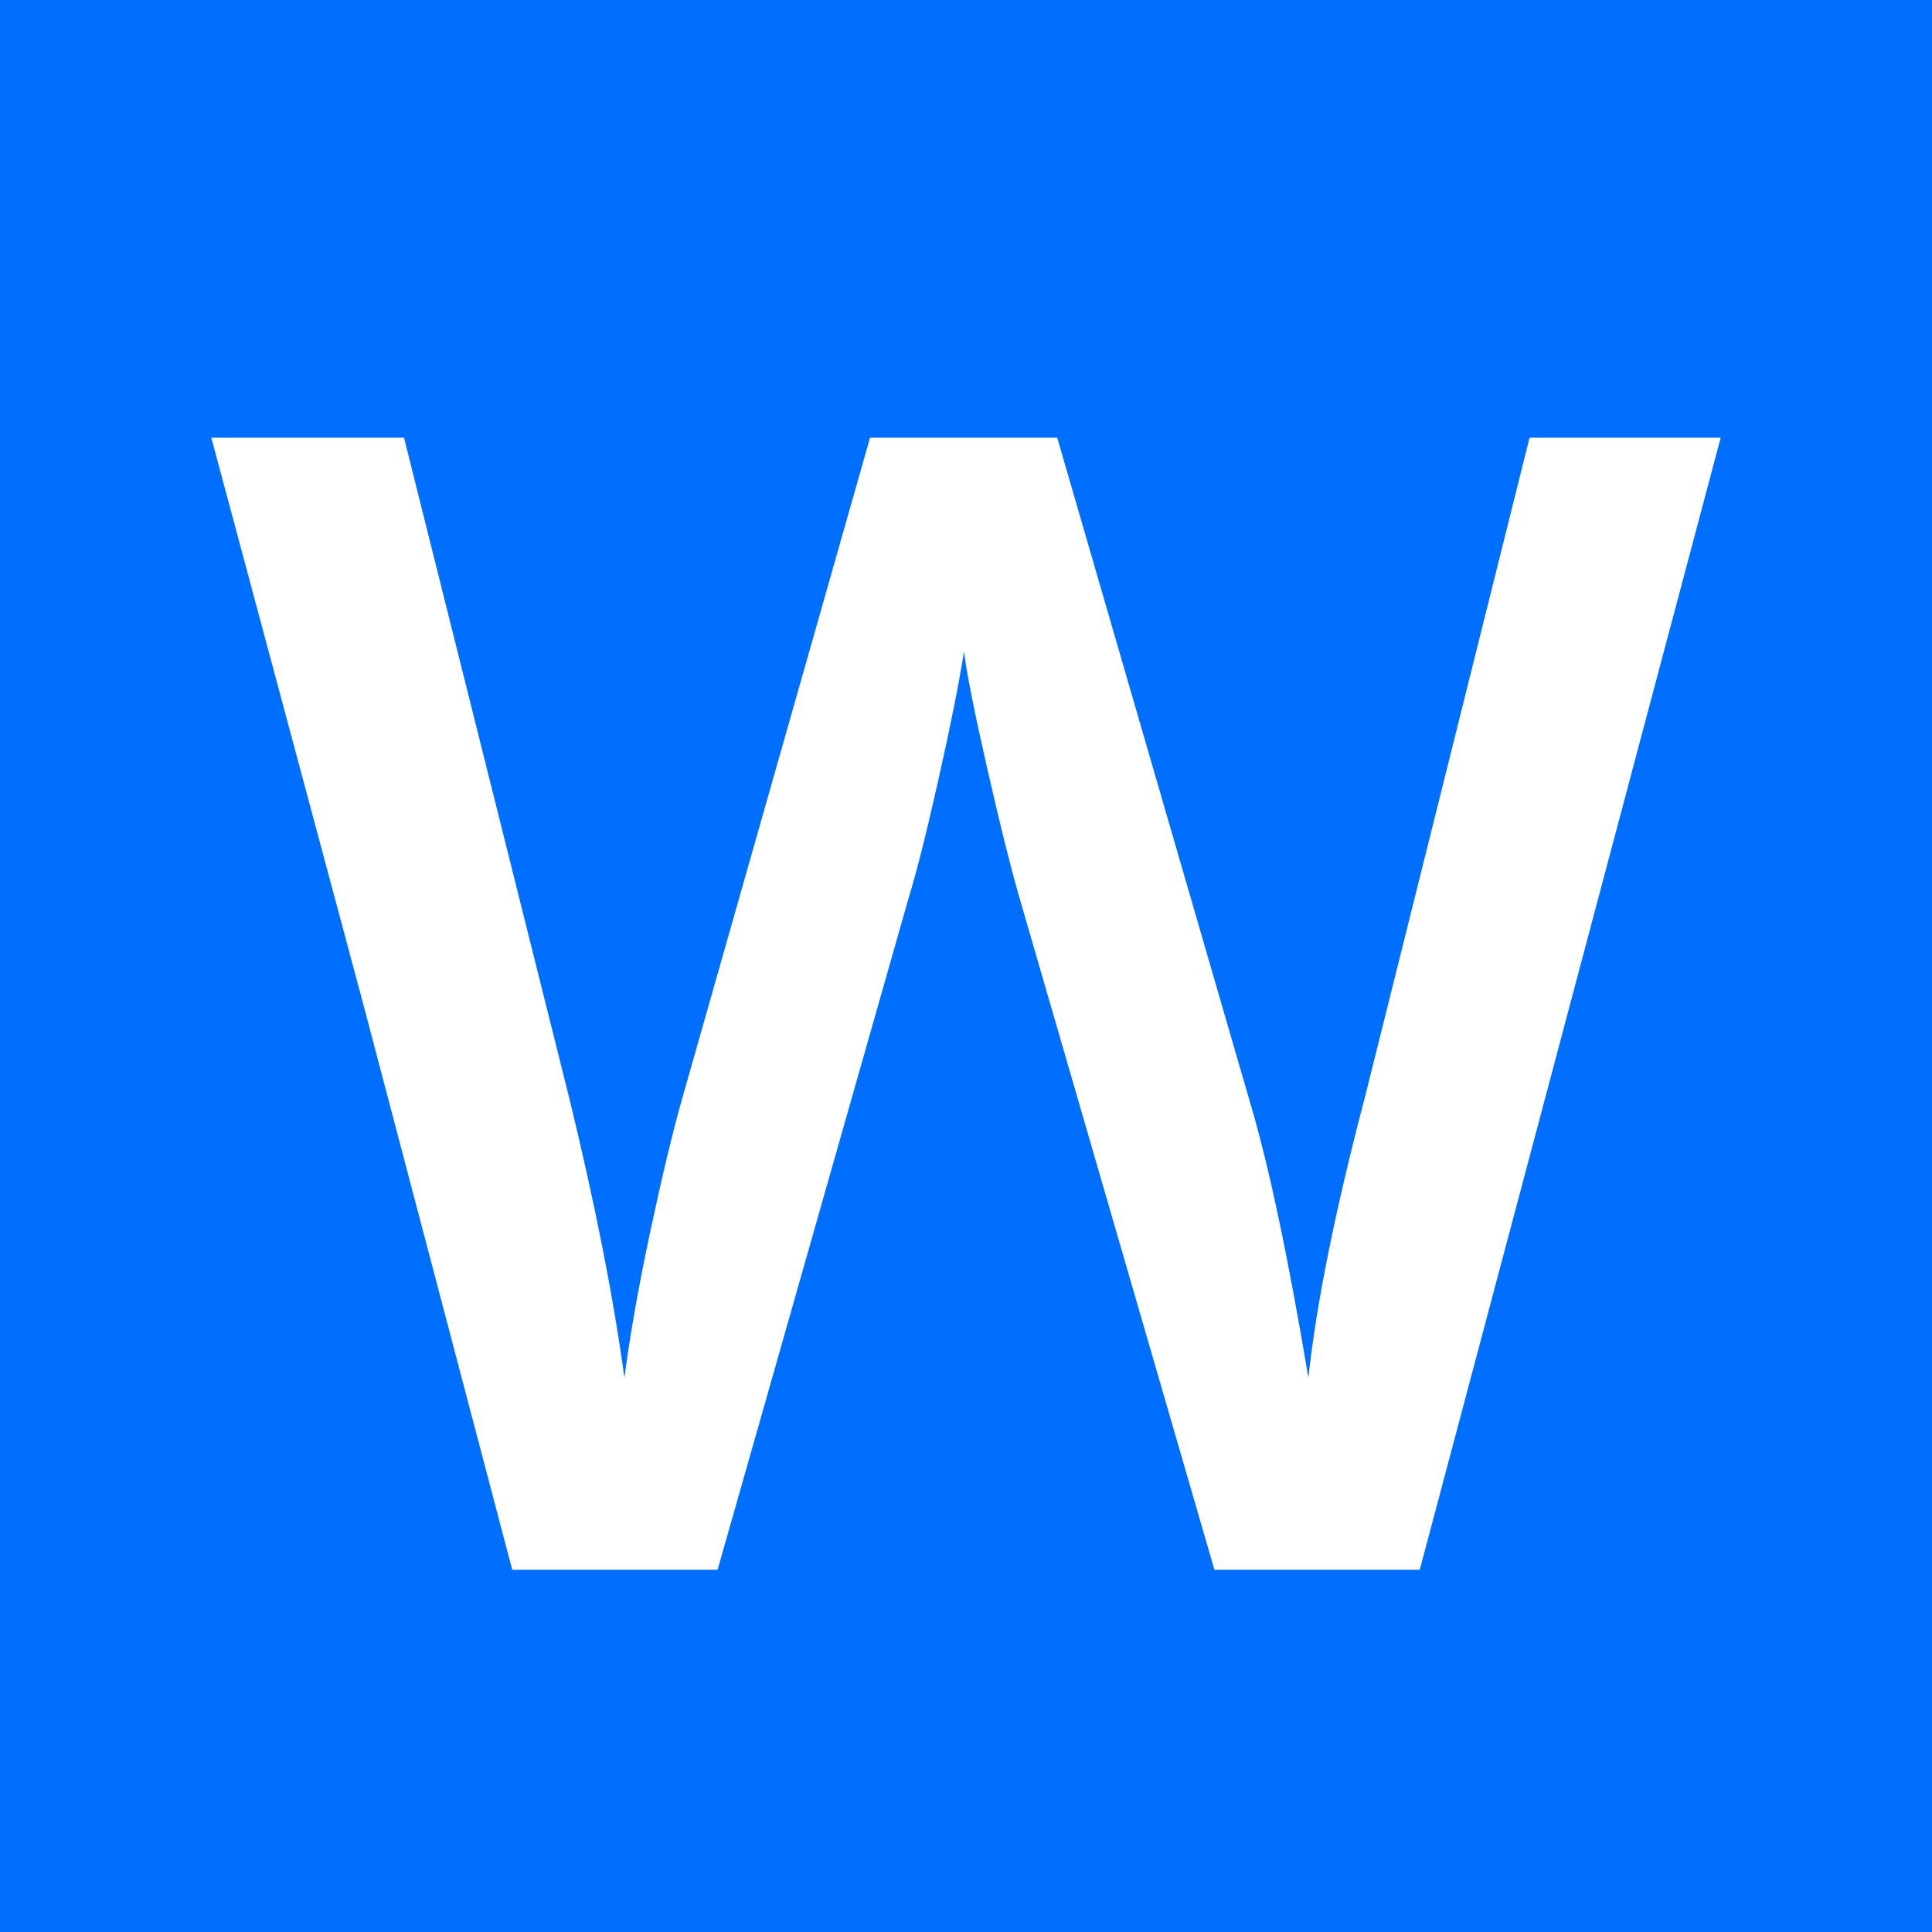
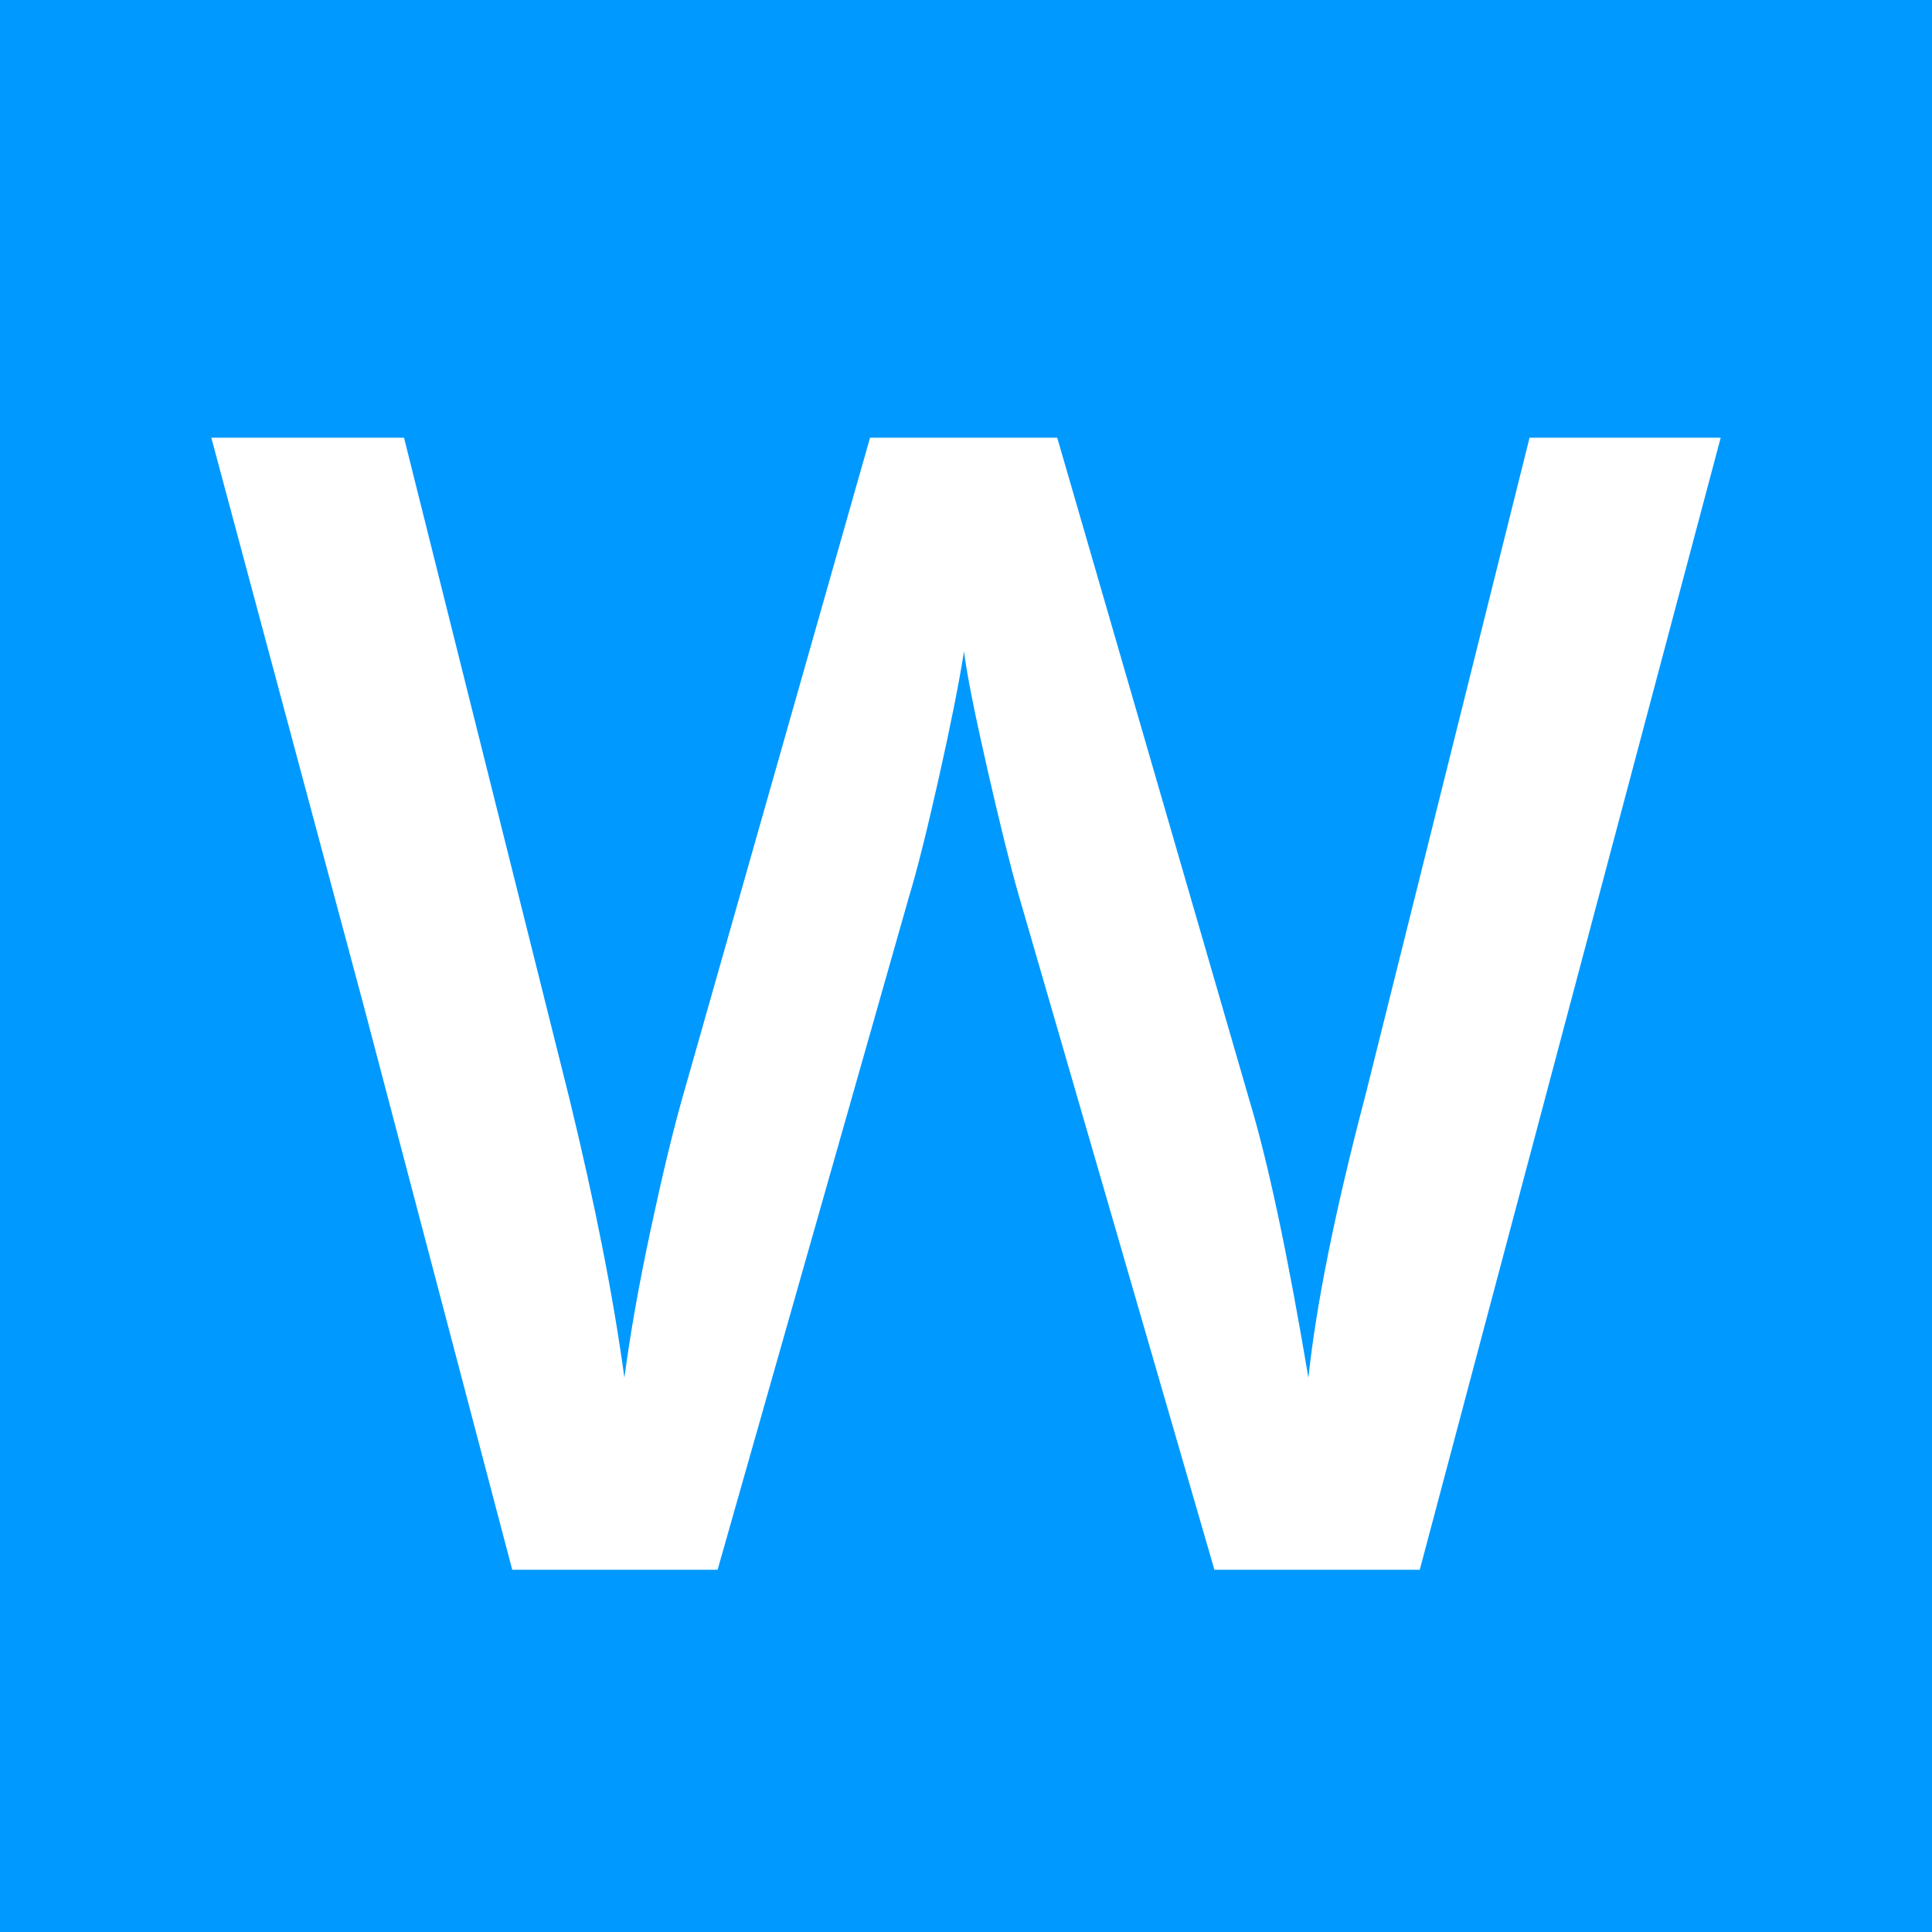
<svg xmlns="http://www.w3.org/2000/svg" width="256px" height="256px" viewBox="0 0 256 256" version="1.1">
  <defs />
  <g id="Page-1" stroke="none" stroke-width="1" fill="none" fill-rule="evenodd">
    <g id="favicon.svg">
-       <rect id="Rectangle" fill="#006FFF" x="0" y="0" width="256" height="256" />
+       <rect id="Rectangle" fill="#0099FF" x="0" y="0" width="256" height="256" />
      <path d="M188.126,208 L160.915,208 L134.96,118.534 C133.843,114.635 132.448,109.009 130.773,101.656 C129.099,94.303 128.087,89.19 127.738,86.317 C127.041,90.695 125.907,96.372 124.337,103.349 C122.767,110.326 121.459,115.524 120.412,118.944 L95.085,208 L67.874,208 L48.094,132.897 L28,58 L53.536,58 L75.41,145.415 C78.829,159.436 81.271,171.817 82.736,182.555 C83.503,176.741 84.654,170.244 86.189,163.062 C87.724,155.88 89.12,150.066 90.376,145.62 L115.284,58 L140.088,58 L165.624,146.03 C168.066,154.17 170.648,166.345 173.369,182.555 C174.415,172.774 176.927,160.326 180.904,145.209 L202.673,58 L228,58 L188.126,208 Z" id="open-sans-semibold" fill="#FFFFFF" />
    </g>
  </g>
</svg>
